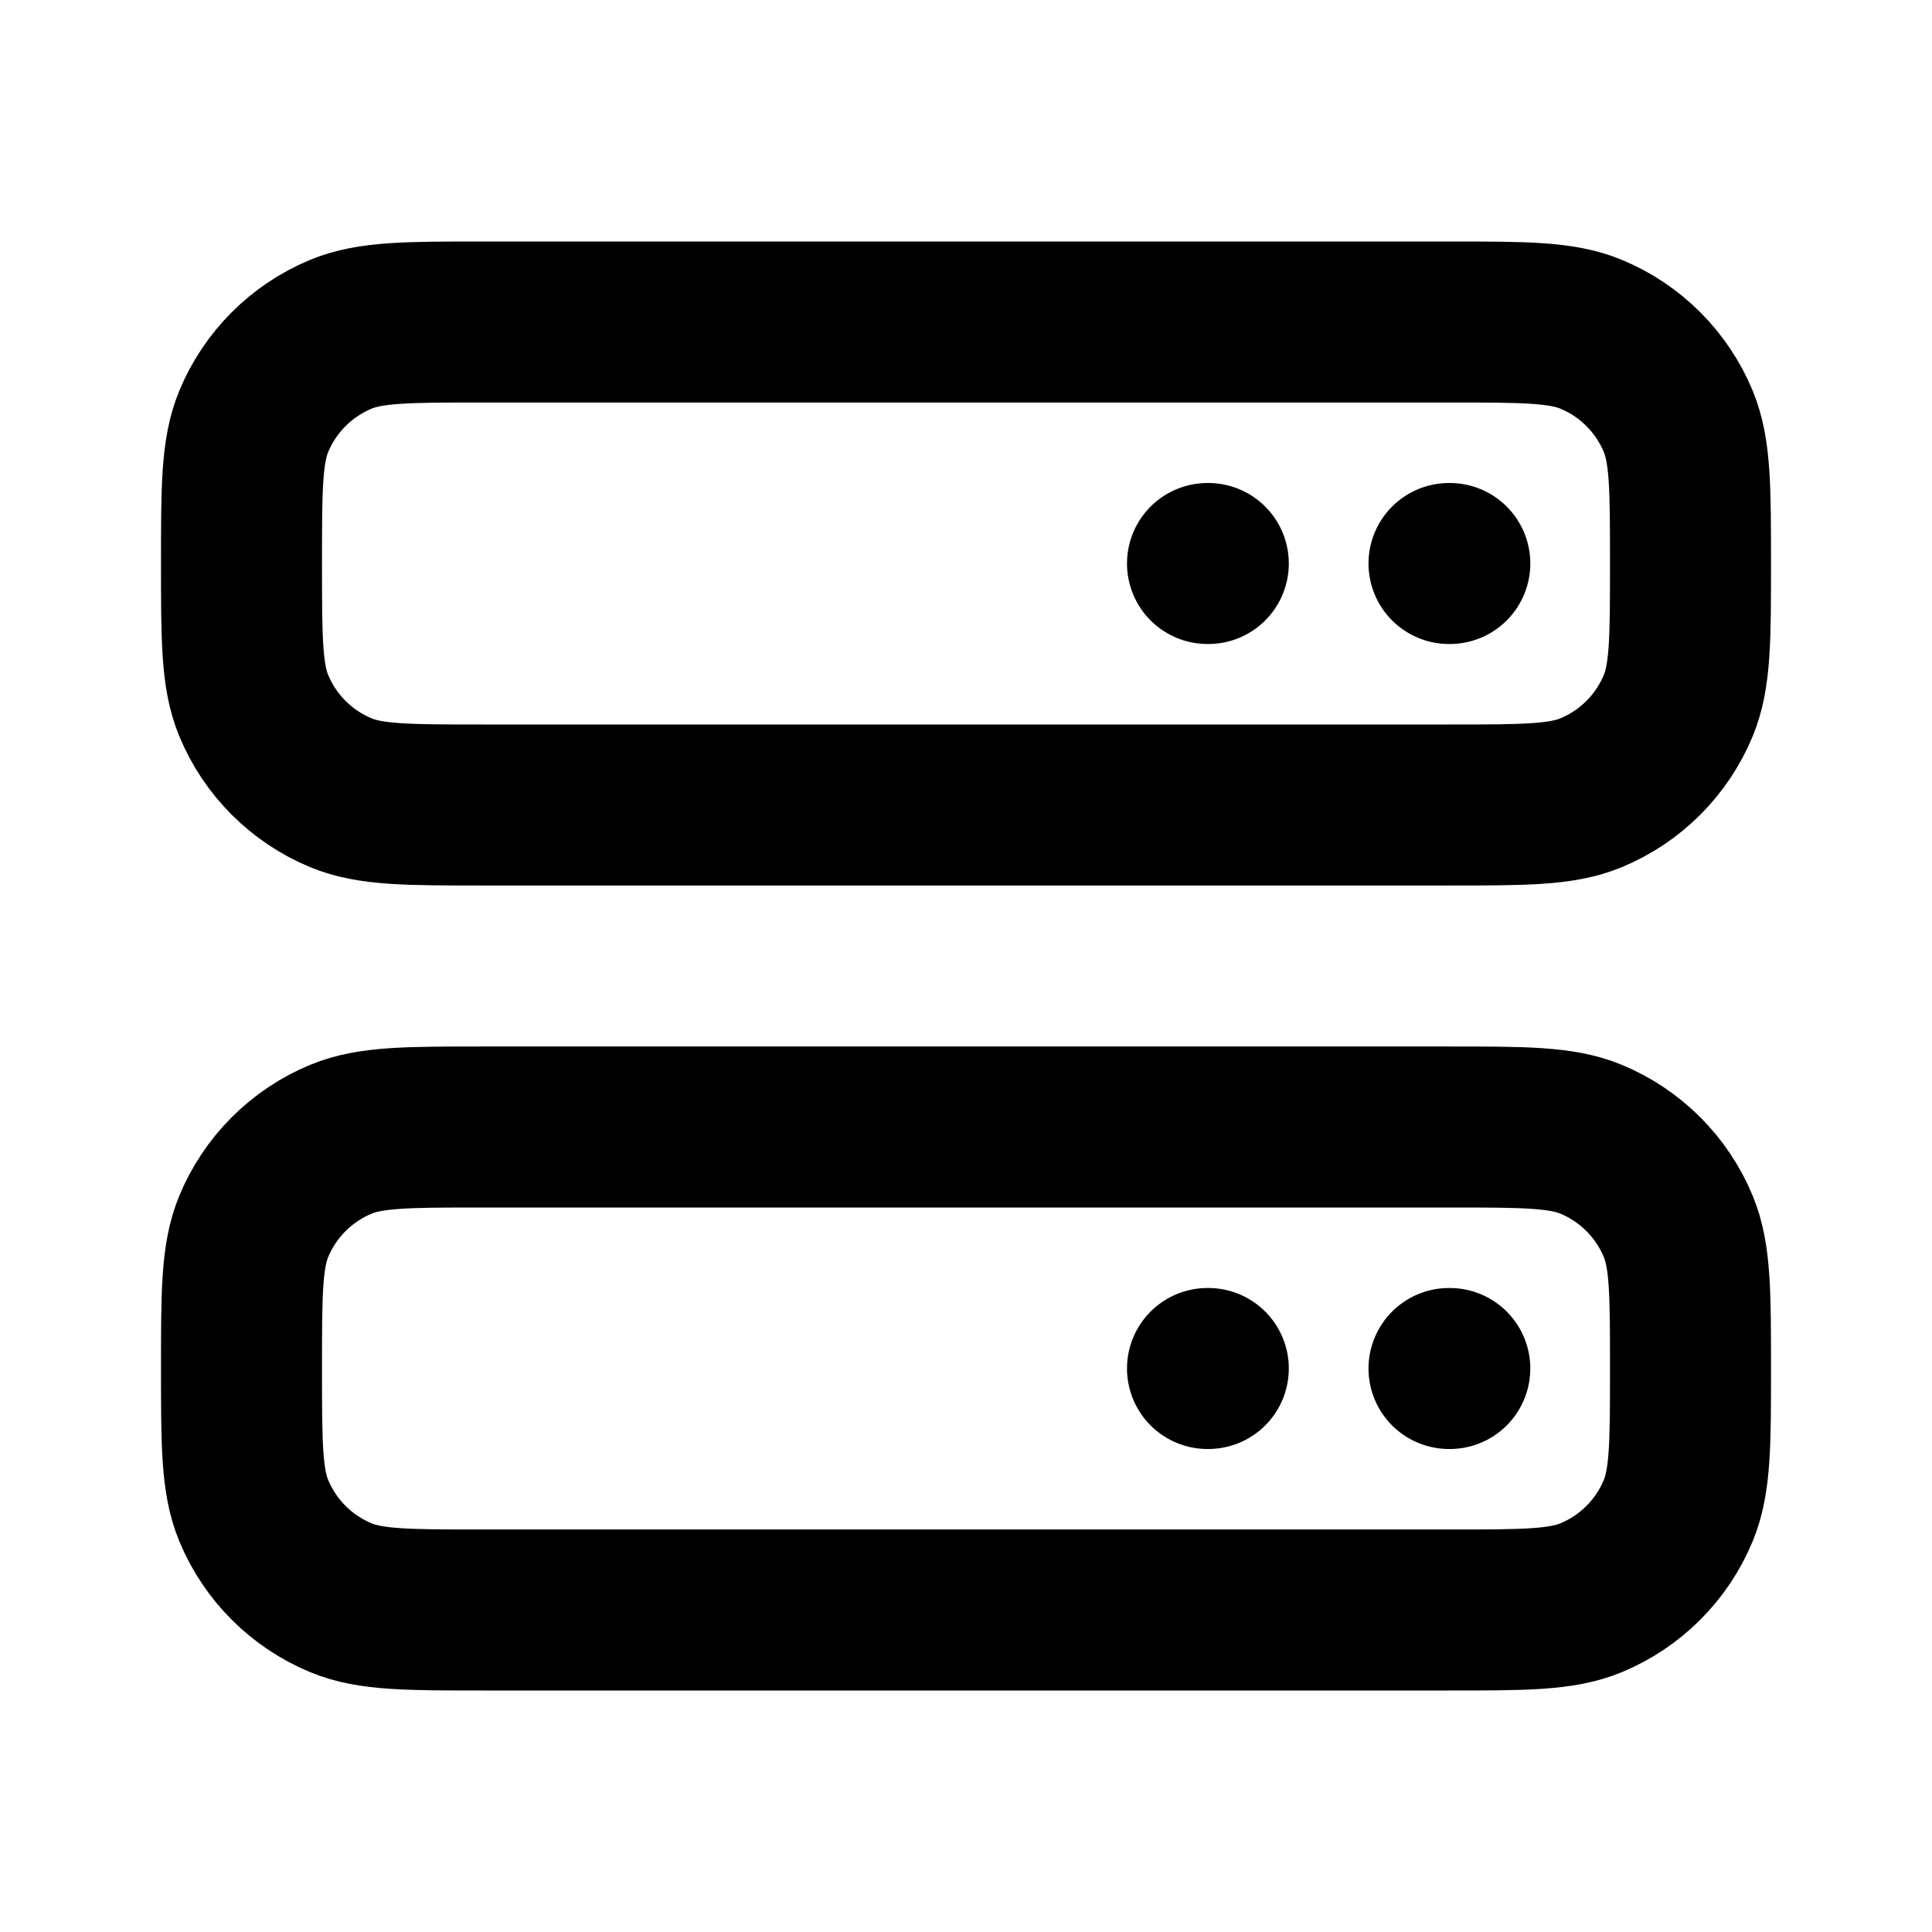
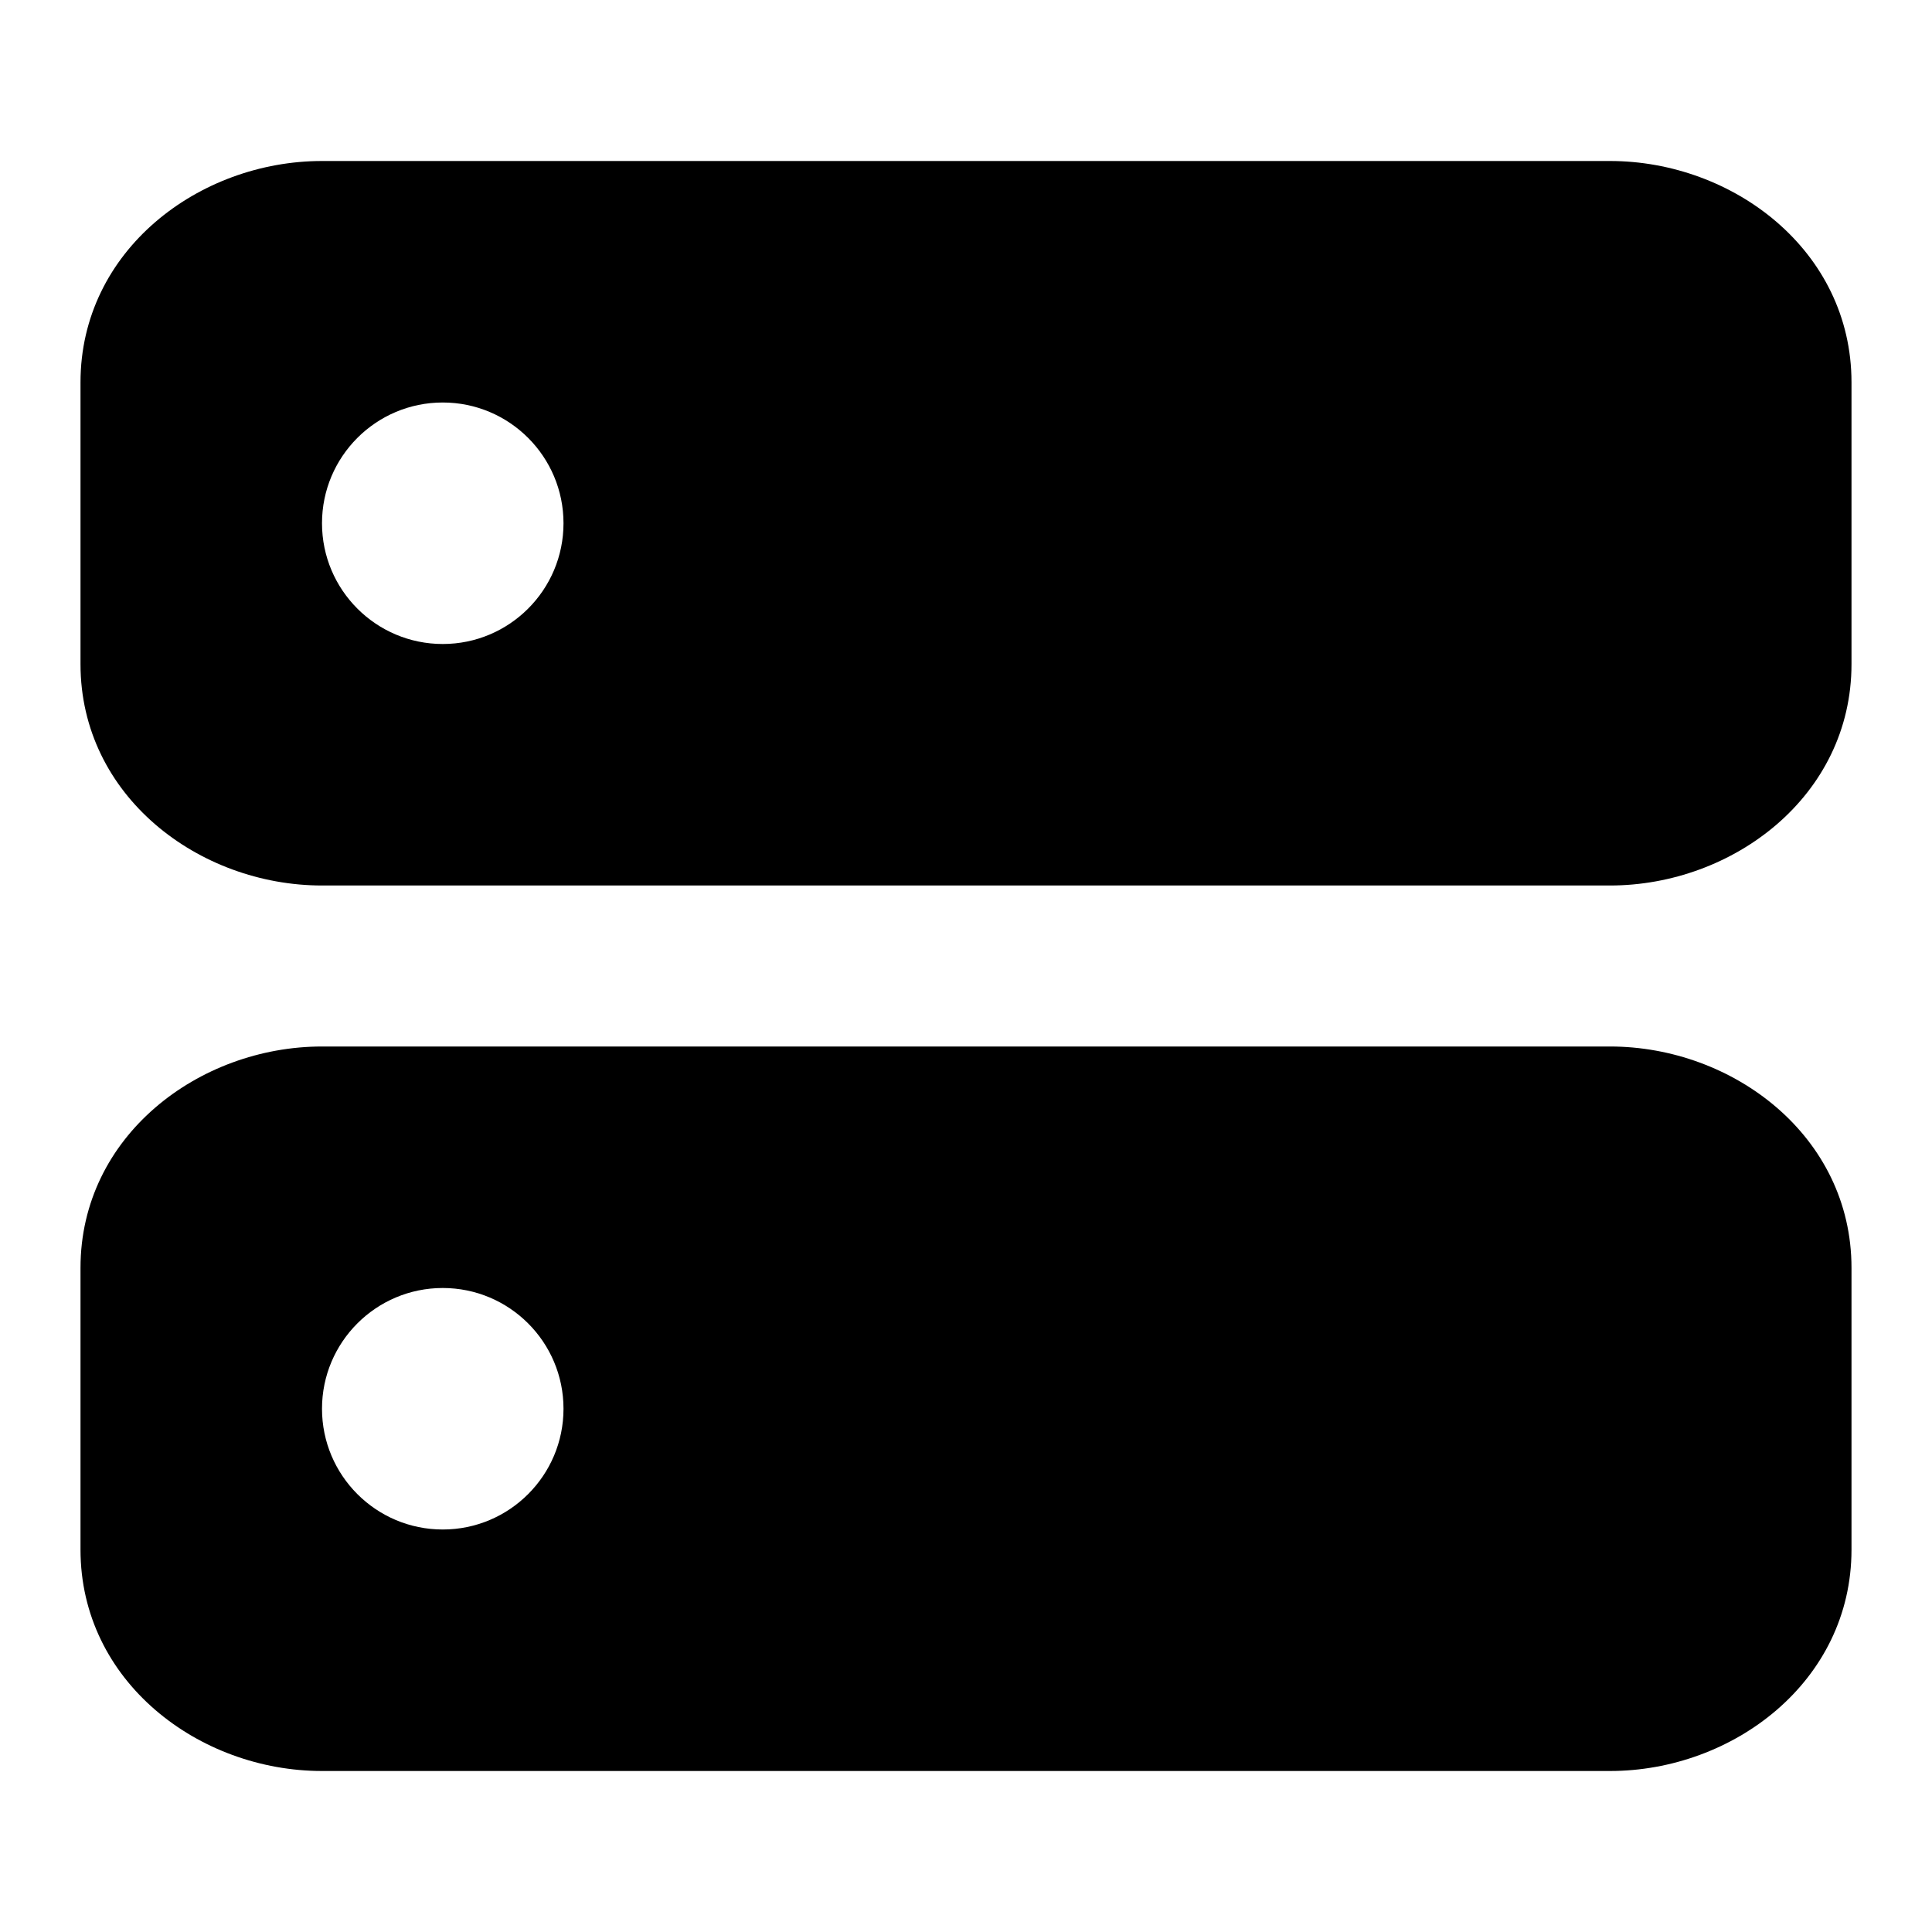
<svg xmlns="http://www.w3.org/2000/svg" width="800px" height="800px" viewBox="0 0 24 24" fill="none">
-   <path d="M18 7H18.01M15 7H15.01M18 17H18.01M15 17H15.01M6 10H18C18.932 10 19.398 10 19.765 9.848C20.255 9.645 20.645 9.255 20.848 8.765C21 8.398 21 7.932 21 7C21 6.068 21 5.602 20.848 5.235C20.645 4.745 20.255 4.355 19.765 4.152C19.398 4 18.932 4 18 4H6C5.068 4 4.602 4 4.235 4.152C3.745 4.355 3.355 4.745 3.152 5.235C3 5.602 3 6.068 3 7C3 7.932 3 8.398 3.152 8.765C3.355 9.255 3.745 9.645 4.235 9.848C4.602 10 5.068 10 6 10ZM6 20H18C18.932 20 19.398 20 19.765 19.848C20.255 19.645 20.645 19.255 20.848 18.765C21 18.398 21 17.932 21 17C21 16.068 21 15.602 20.848 15.235C20.645 14.745 20.255 14.355 19.765 14.152C19.398 14 18.932 14 18 14H6C5.068 14 4.602 14 4.235 14.152C3.745 14.355 3.355 14.745 3.152 15.235C3 15.602 3 16.068 3 17C3 17.932 3 18.398 3.152 18.765C3.355 19.255 3.745 19.645 4.235 19.848C4.602 20 5.068 20 6 20Z" stroke="#000000" stroke-width="2" stroke-linecap="round" stroke-linejoin="round" />
+   <path fill-rule="evenodd" clip-rule="evenodd" d="M1 4.75C1 3.11 2.473 2 4 2H20C21.527 2 23 3.11 23 4.75V8.25C23 9.89 21.527 11 20 11H4C2.473 11 1 9.89 1 8.25V4.75ZM7 6.5C7 7.328 6.328 8 5.5 8C4.672 8 4 7.328 4 6.5C4 5.672 4.672 5 5.5 5C6.328 5 7 5.672 7 6.5Z" fill="#000000" />
+   <path fill-rule="evenodd" clip-rule="evenodd" d="M1 15.75C1 14.11 2.473 13 4 13H20C21.527 13 23 14.11 23 15.75V19.25C23 20.89 21.527 22 20 22H4C2.473 22 1 20.89 1 19.25V15.75ZM7 17.5C7 18.328 6.328 19 5.5 19C4.672 19 4 18.328 4 17.5C4 16.672 4.672 16 5.5 16C6.328 16 7 16.672 7 17.5Z" fill="#000000" />
</svg>
